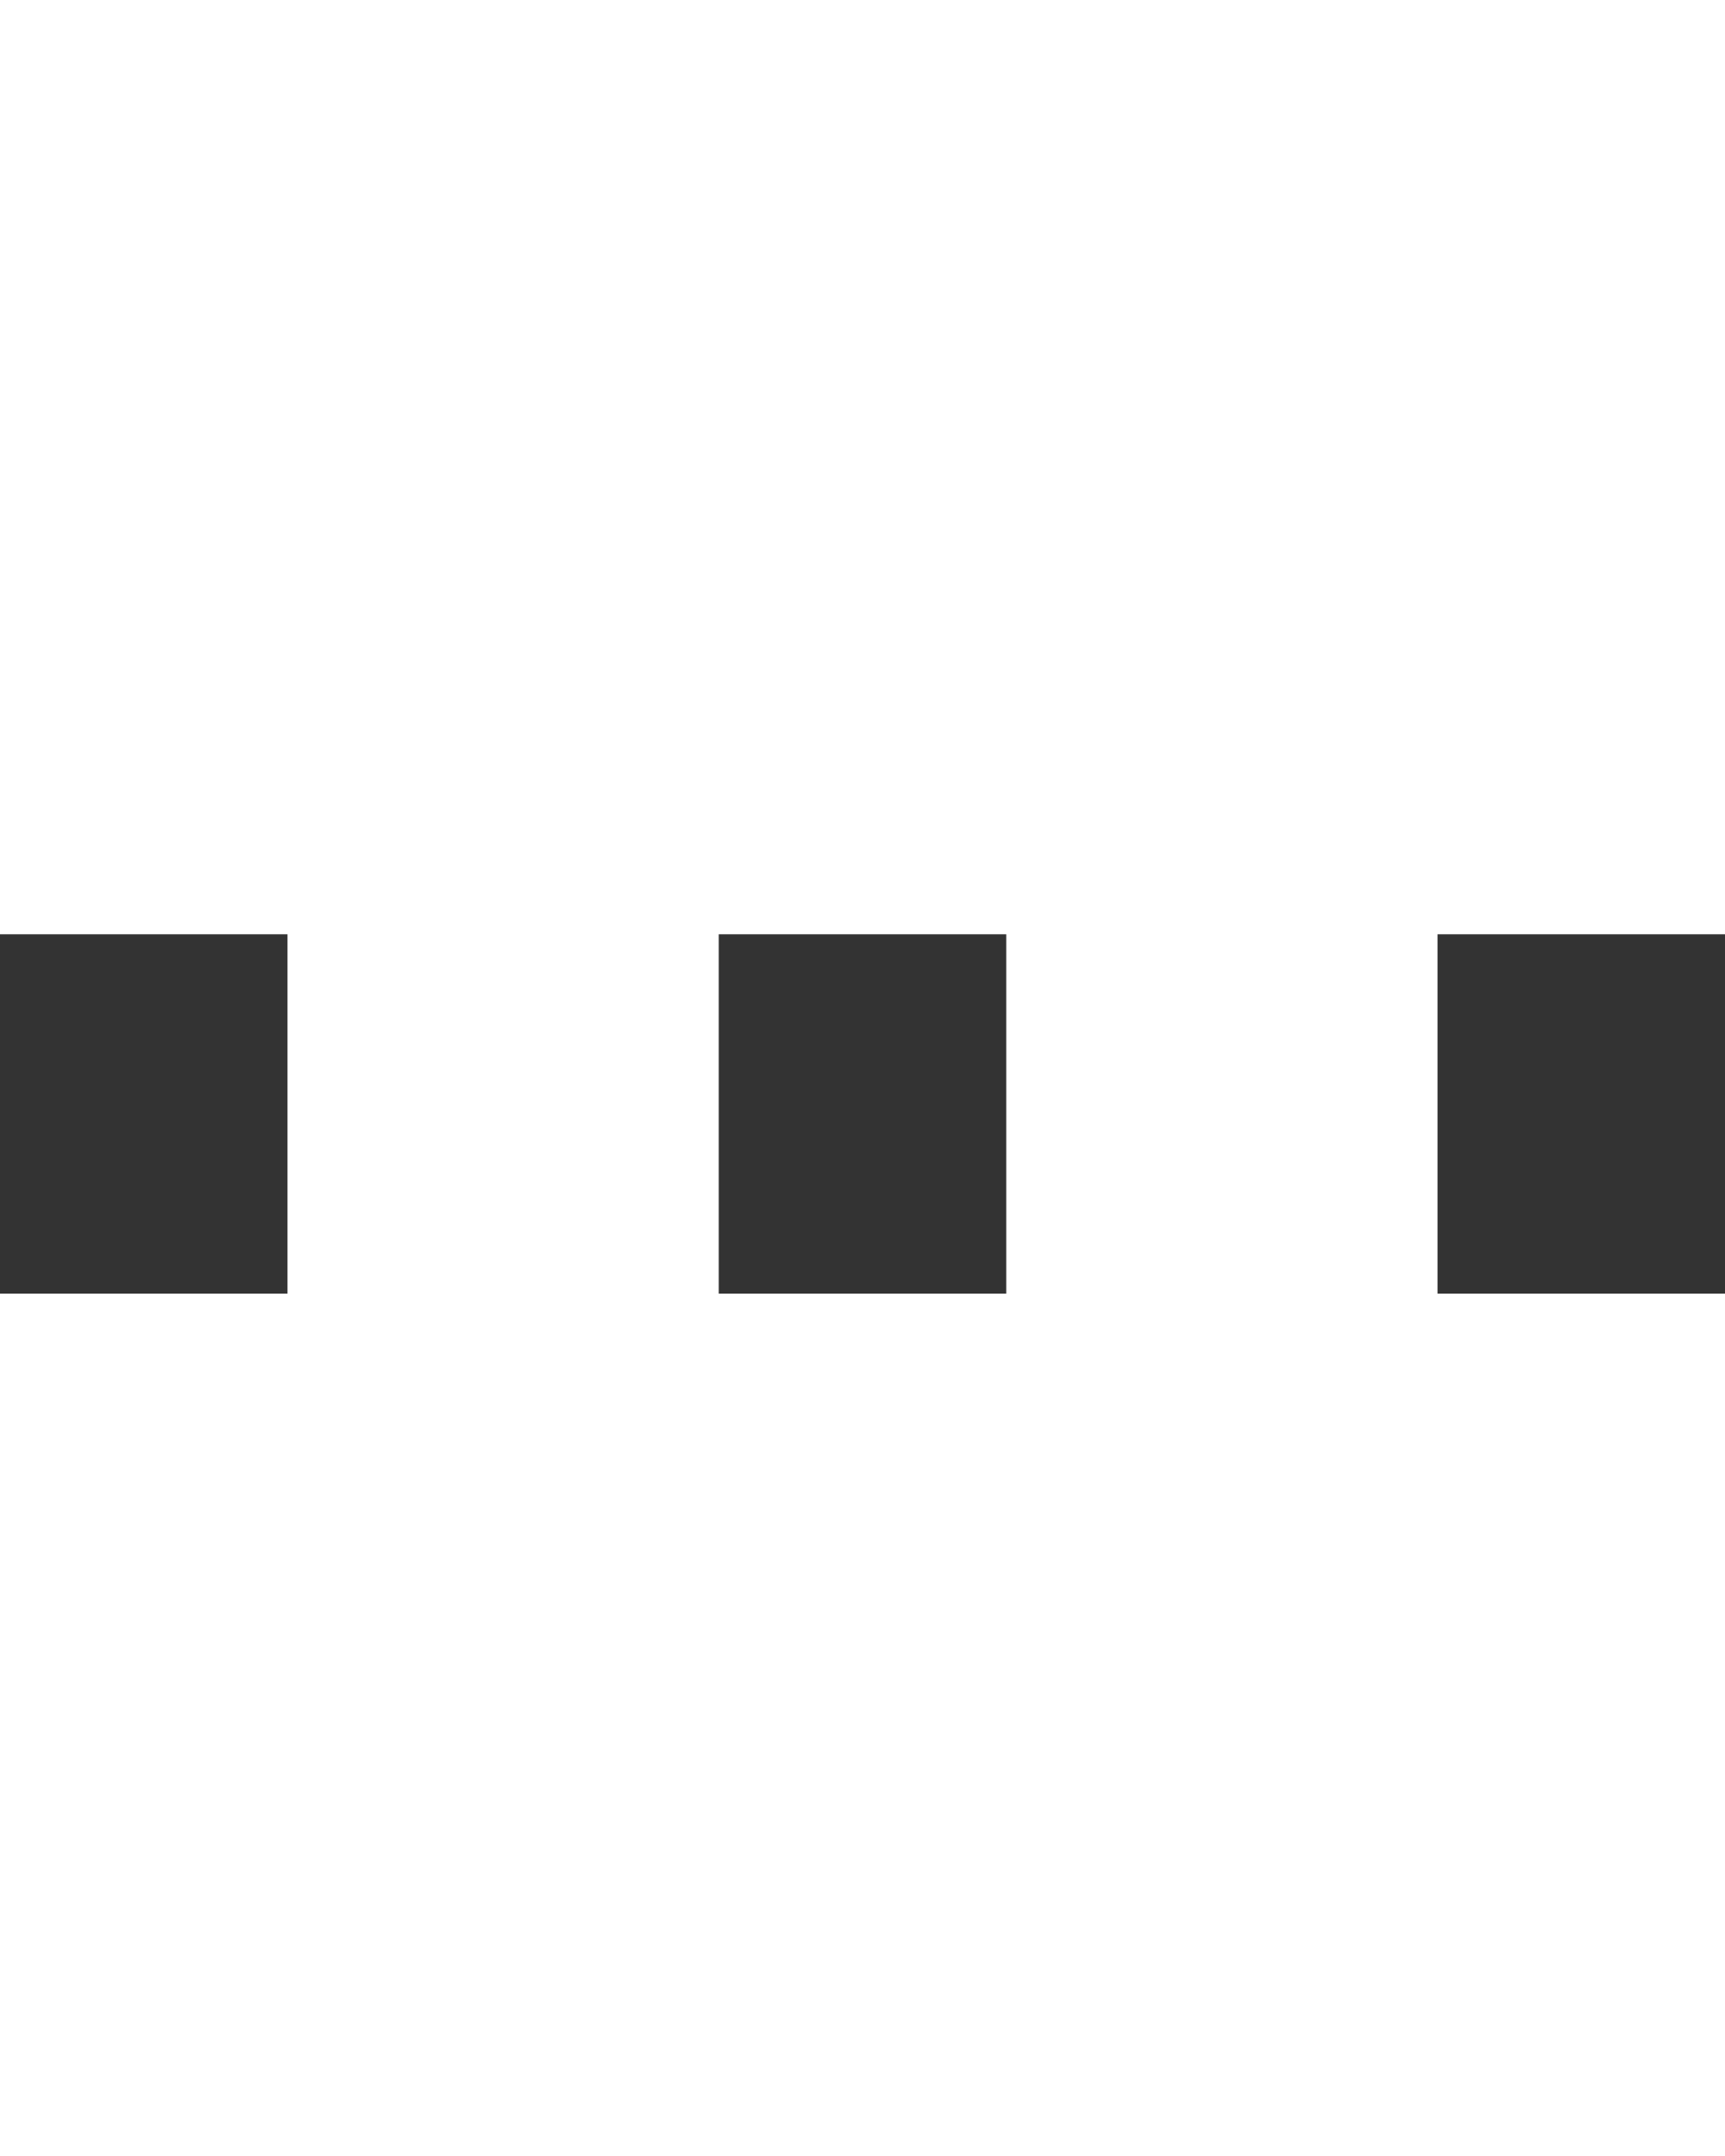
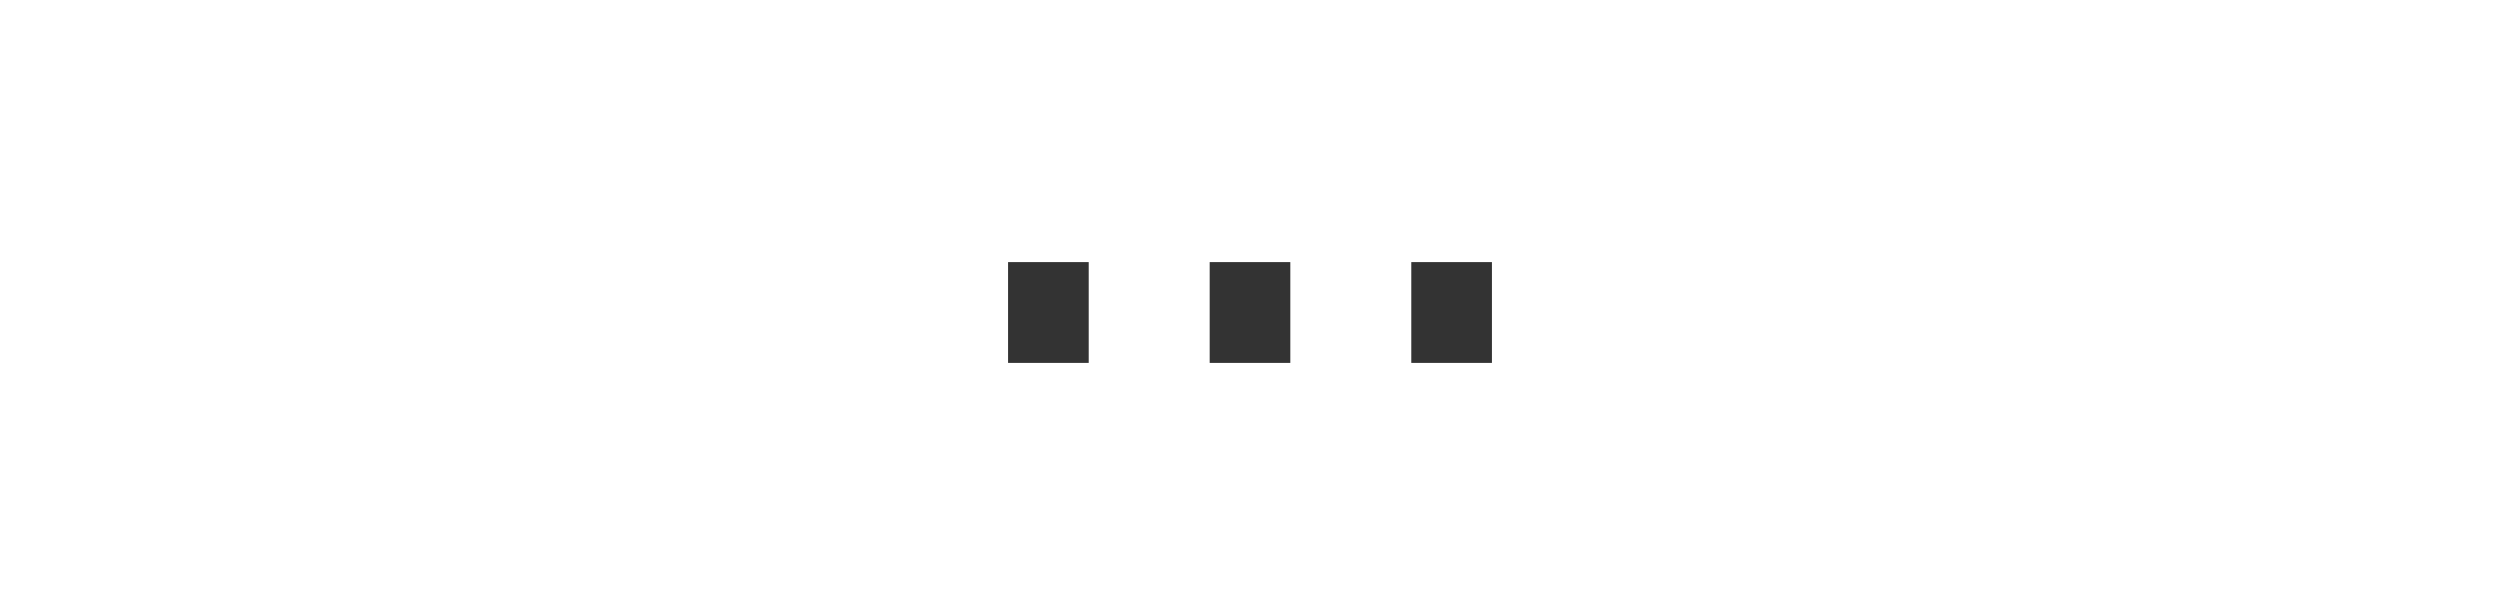
- <svg xmlns="http://www.w3.org/2000/svg" version="1.1" id="Layer_1" x="0px" y="0px" width="24px" height="30px" viewBox="0 0 24 30" style="enable-background:new 0 0 50 50;" xml:space="preserve">
-   <rect x="0" y="13" width="4" height="5" fill="#333">
+ <svg xmlns="http://www.w3.org/2000/svg" version="1.1" id="Layer_1" x="0px" y="0px" width="124px" height="30px" viewBox="0 0 124 30" style="enable-background:new 0 0 50 50;" xml:space="preserve">
+   <rect x="50" y="13" width="4" height="5" fill="#333">
    <animate attributeName="height" attributeType="XML" values="5;21;5" begin="0s" dur="0.6s" repeatCount="indefinite" />
    <animate attributeName="y" attributeType="XML" values="13; 5; 13" begin="0s" dur="0.6s" repeatCount="indefinite" />
  </rect>
-   <rect x="10" y="13" width="4" height="5" fill="#333">
+   <rect x="60" y="13" width="4" height="5" fill="#333">
    <animate attributeName="height" attributeType="XML" values="5;21;5" begin="0.15s" dur="0.6s" repeatCount="indefinite" />
    <animate attributeName="y" attributeType="XML" values="13; 5; 13" begin="0.15s" dur="0.6s" repeatCount="indefinite" />
  </rect>
-   <rect x="20" y="13" width="4" height="5" fill="#333">
+   <rect x="70" y="13" width="4" height="5" fill="#333">
    <animate attributeName="height" attributeType="XML" values="5;21;5" begin="0.3s" dur="0.6s" repeatCount="indefinite" />
    <animate attributeName="y" attributeType="XML" values="13; 5; 13" begin="0.3s" dur="0.6s" repeatCount="indefinite" />
  </rect>
</svg>
